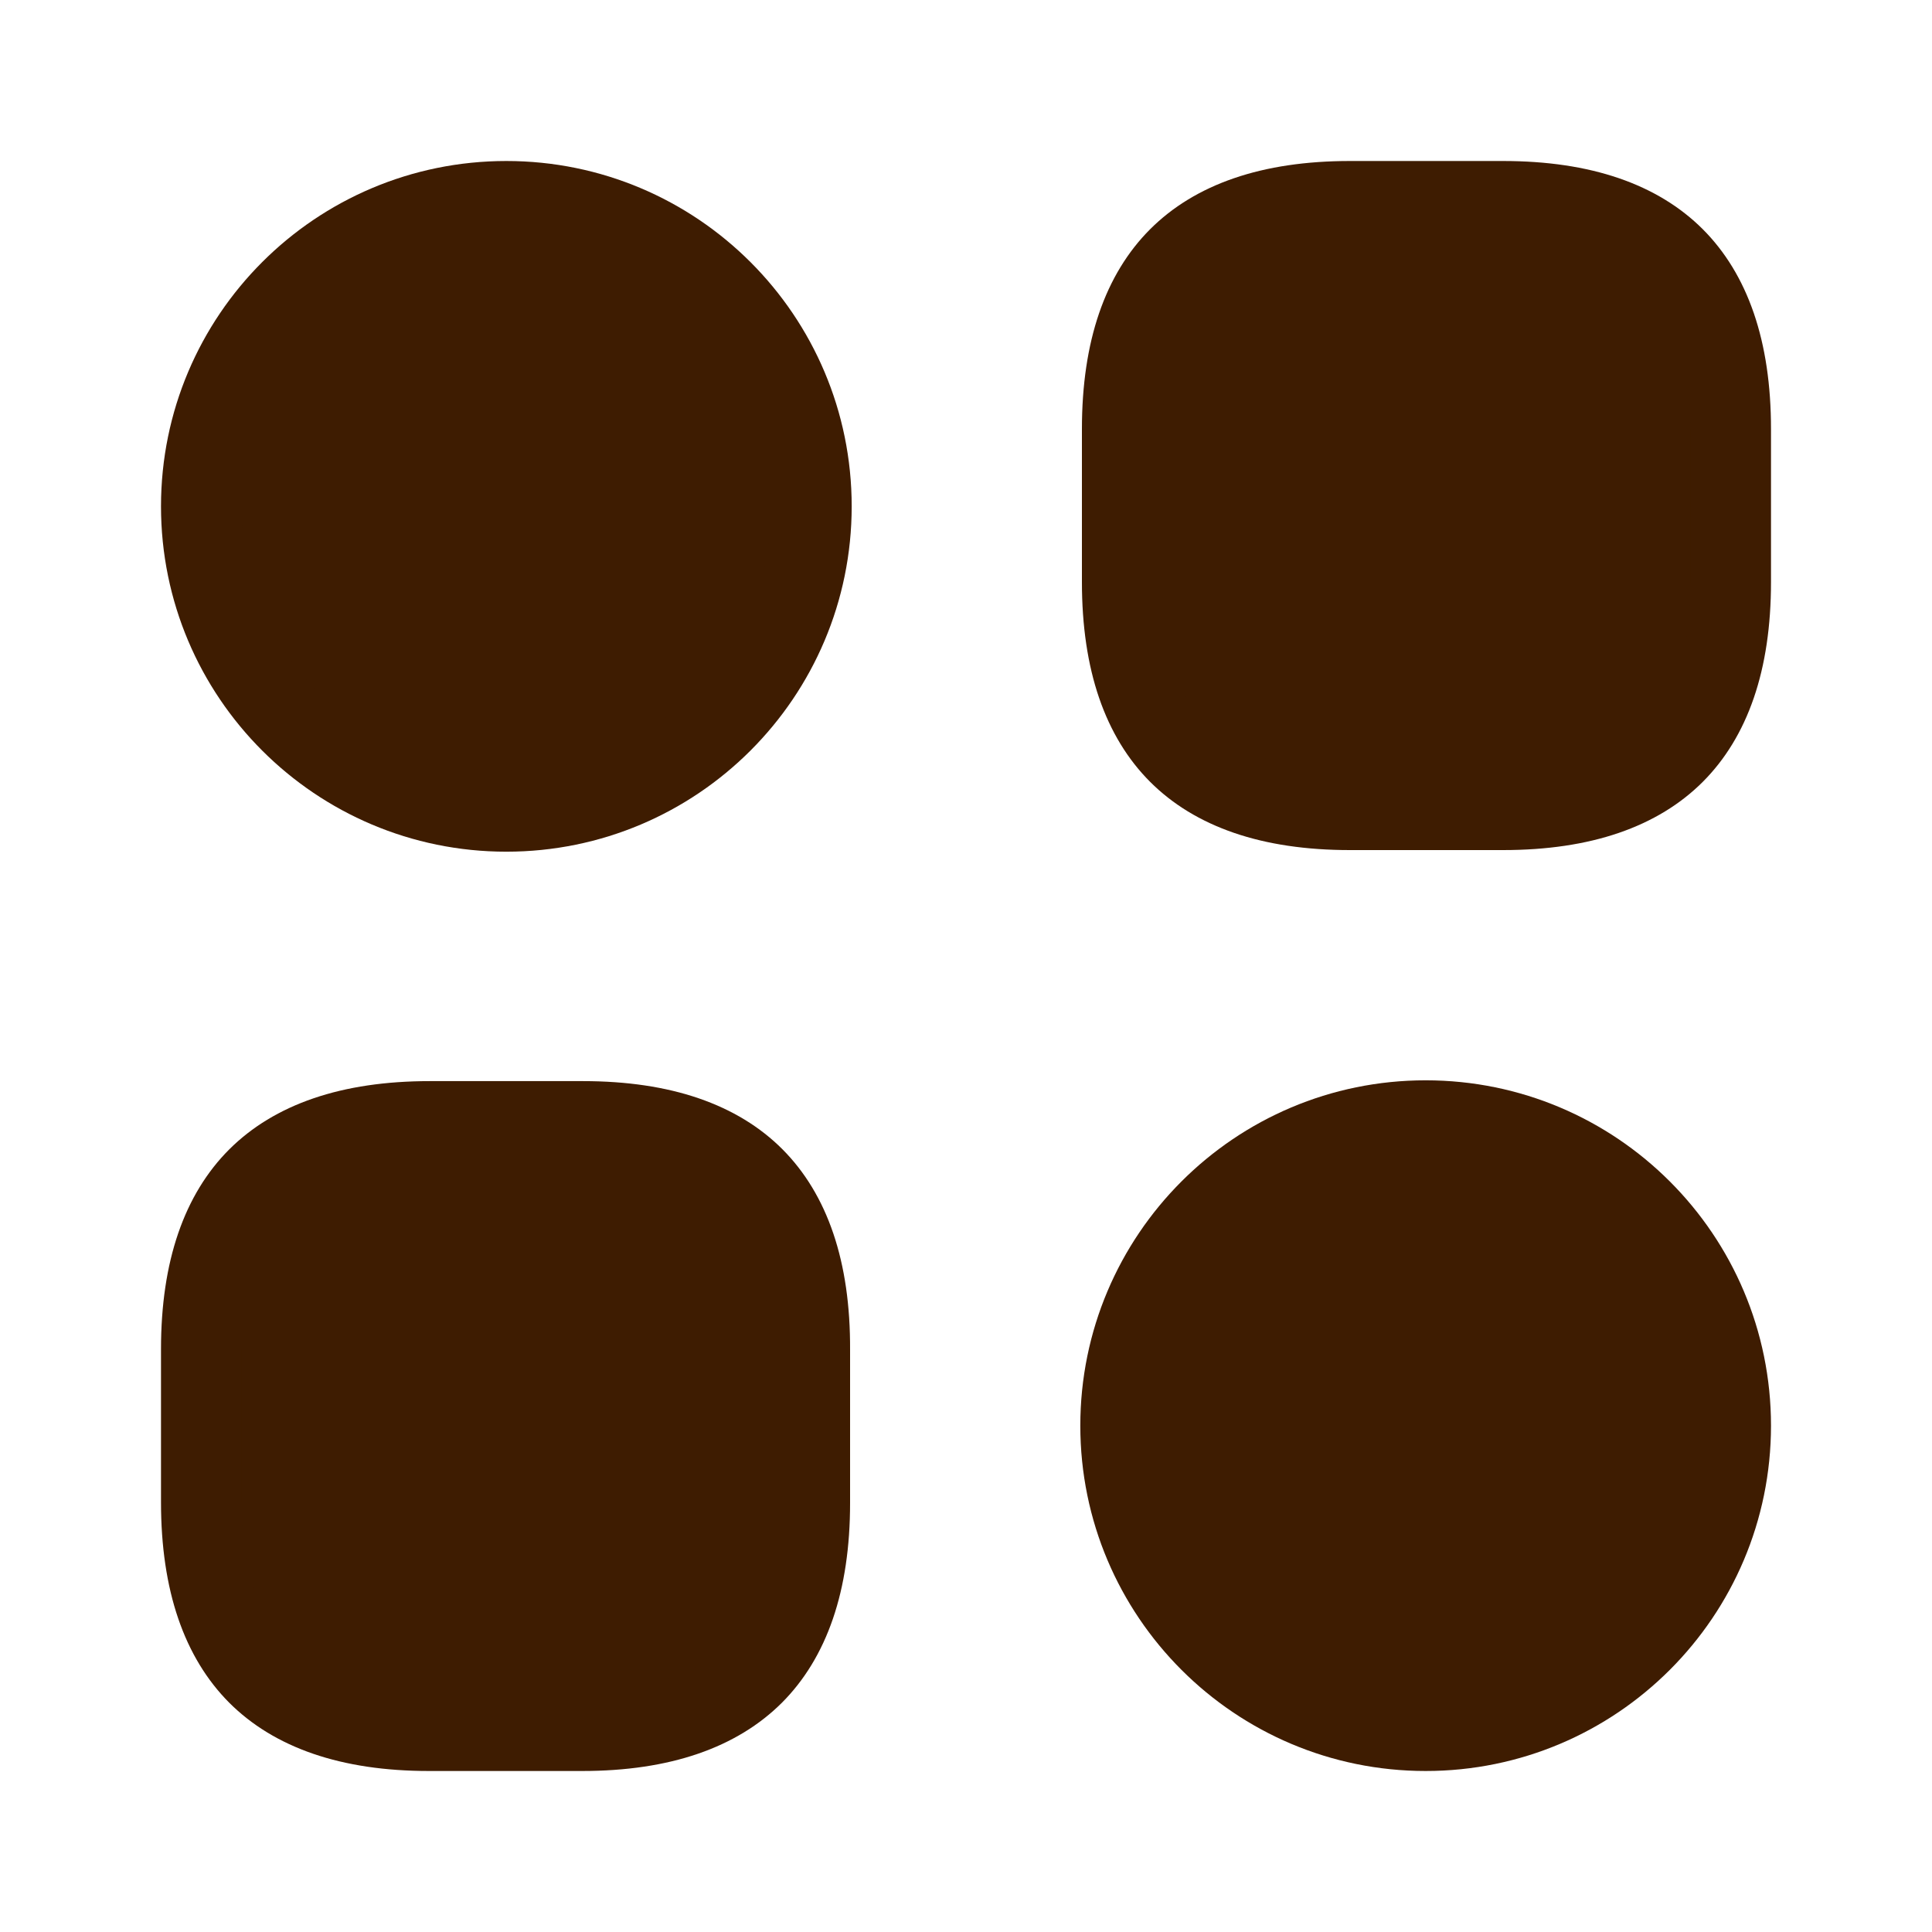
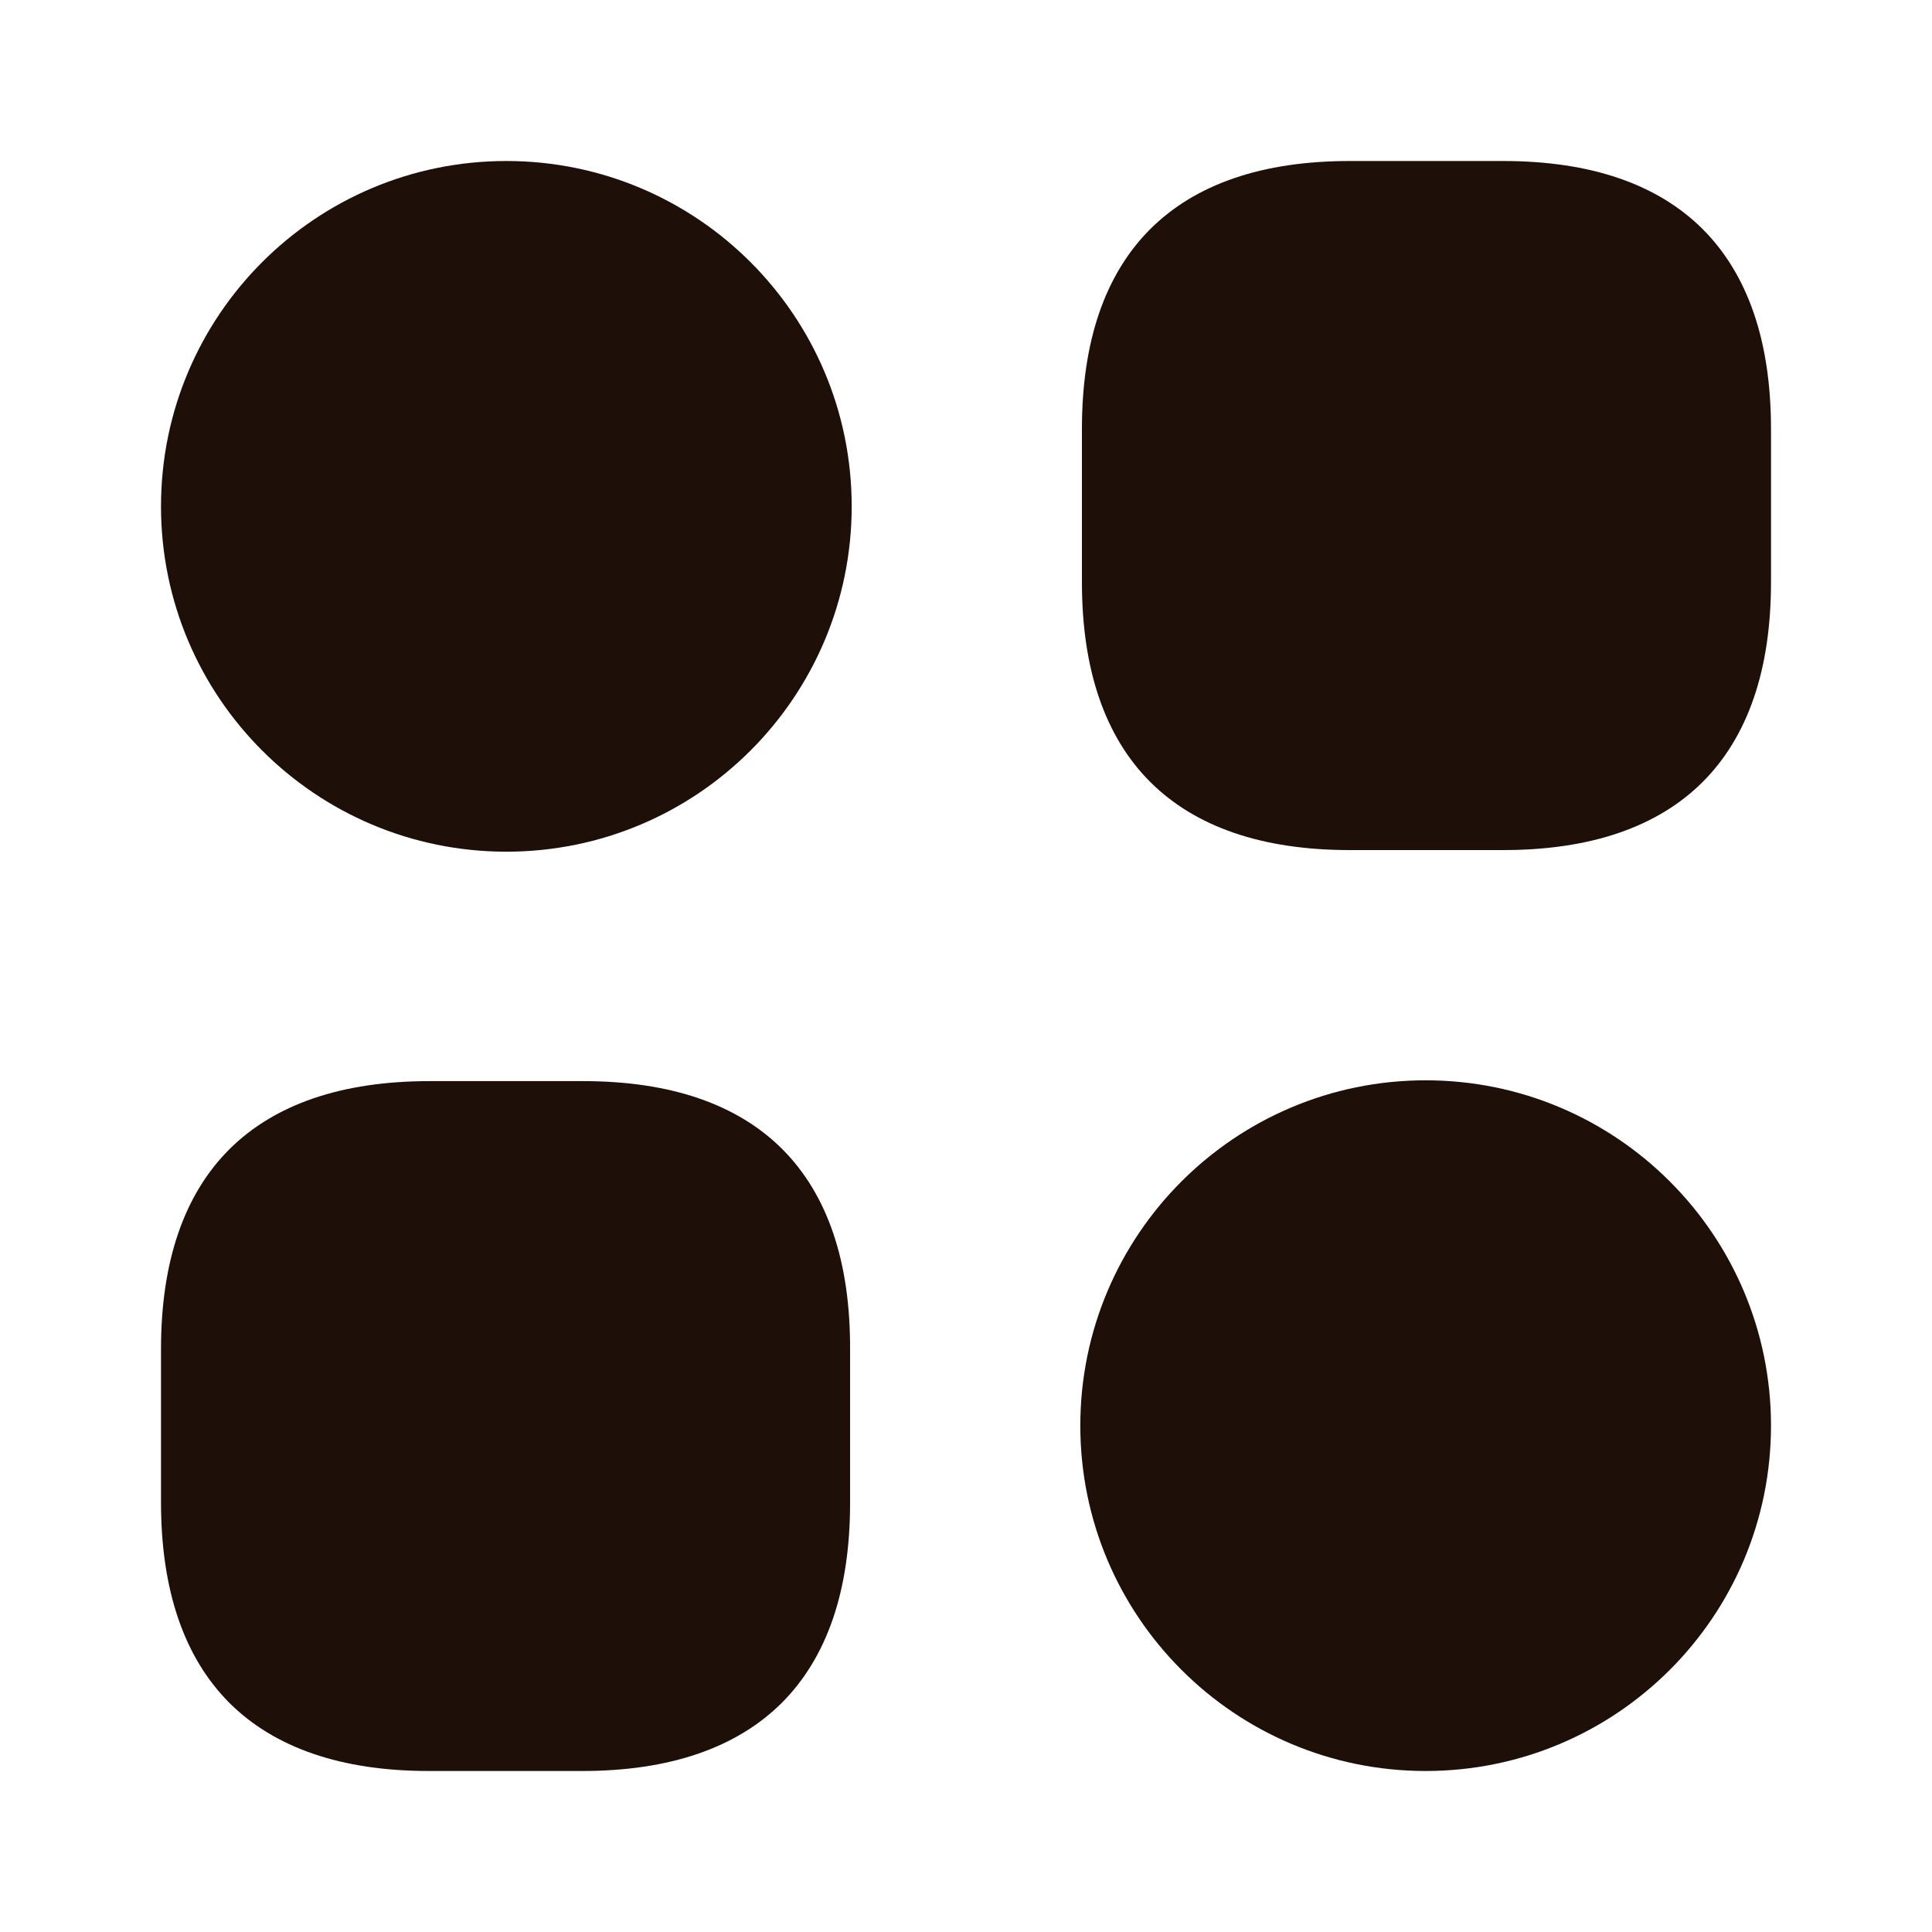
<svg xmlns="http://www.w3.org/2000/svg" width="24" height="24" viewBox="0 0 24 24" fill="none">
-   <path d="M16.77 2.5H18.67C19.676 2.5 20.362 2.764 20.799 3.201C21.236 3.638 21.5 4.324 21.5 5.33V7.23C21.5 8.236 21.236 8.922 20.799 9.359C20.362 9.796 19.676 10.06 18.67 10.06H16.77C15.764 10.06 15.078 9.796 14.641 9.359C14.204 8.922 13.94 8.236 13.94 7.23V5.33C13.94 4.324 14.204 3.638 14.641 3.201C15.078 2.764 15.764 2.5 16.77 2.5Z" fill="#3E1C01" stroke="#3E1C01" />
-   <path d="M10.06 16.768V16.77V18.67C10.06 19.676 9.796 20.362 9.359 20.799C8.922 21.235 8.236 21.5 7.23 21.5H5.33C4.324 21.5 3.638 21.235 3.201 20.798C2.765 20.36 2.5 19.672 2.5 18.66V16.76C2.5 15.754 2.764 15.068 3.202 14.631C3.64 14.195 4.328 13.93 5.34 13.93H7.24C8.246 13.93 8.932 14.194 9.367 14.631C9.802 15.068 10.065 15.756 10.06 16.768Z" fill="#3E1C01" stroke="#3E1C01" />
-   <path d="M10.08 6.29C10.08 8.383 8.383 10.08 6.29 10.08C4.197 10.08 2.5 8.383 2.5 6.29C2.5 4.197 4.197 2.5 6.29 2.5C8.383 2.5 10.08 4.197 10.08 6.29Z" fill="#3E1C01" stroke="#3E1C01" />
-   <path d="M21.5 17.71C21.5 19.803 19.803 21.5 17.71 21.5C15.617 21.5 13.92 19.803 13.92 17.71C13.92 15.617 15.617 13.92 17.71 13.92C19.803 13.92 21.5 15.617 21.5 17.71Z" fill="#3E1C01" stroke="#3E1C01" />
+   <path d="M16.77 2.5H18.67C19.676 2.5 20.362 2.764 20.799 3.201C21.236 3.638 21.5 4.324 21.5 5.33V7.23C21.5 8.236 21.236 8.922 20.799 9.359C20.362 9.796 19.676 10.06 18.67 10.06H16.77C15.764 10.06 15.078 9.796 14.641 9.359C14.204 8.922 13.94 8.236 13.94 7.23V5.33C13.94 4.324 14.204 3.638 14.641 3.201C15.078 2.764 15.764 2.5 16.77 2.5Z" fill="#1e1008" stroke="#1e1008" />
+   <path d="M10.06 16.768V16.77V18.67C10.06 19.676 9.796 20.362 9.359 20.799C8.922 21.235 8.236 21.5 7.23 21.5H5.33C4.324 21.5 3.638 21.235 3.201 20.798C2.765 20.36 2.5 19.672 2.5 18.66V16.76C2.5 15.754 2.764 15.068 3.202 14.631C3.64 14.195 4.328 13.93 5.34 13.93H7.24C8.246 13.93 8.932 14.194 9.367 14.631C9.802 15.068 10.065 15.756 10.06 16.768Z" fill="#1e1008" stroke="#1e1008" />
+   <path d="M10.08 6.29C10.08 8.383 8.383 10.08 6.29 10.08C4.197 10.08 2.5 8.383 2.5 6.29C2.5 4.197 4.197 2.5 6.29 2.5C8.383 2.5 10.08 4.197 10.08 6.29Z" fill="#1e1008" stroke="#1e1008" />
+   <path d="M21.5 17.71C21.5 19.803 19.803 21.5 17.71 21.5C15.617 21.5 13.92 19.803 13.92 17.71C13.92 15.617 15.617 13.92 17.71 13.92C19.803 13.92 21.5 15.617 21.5 17.71Z" fill="#1e1008" stroke="#1e1008" />
</svg>
